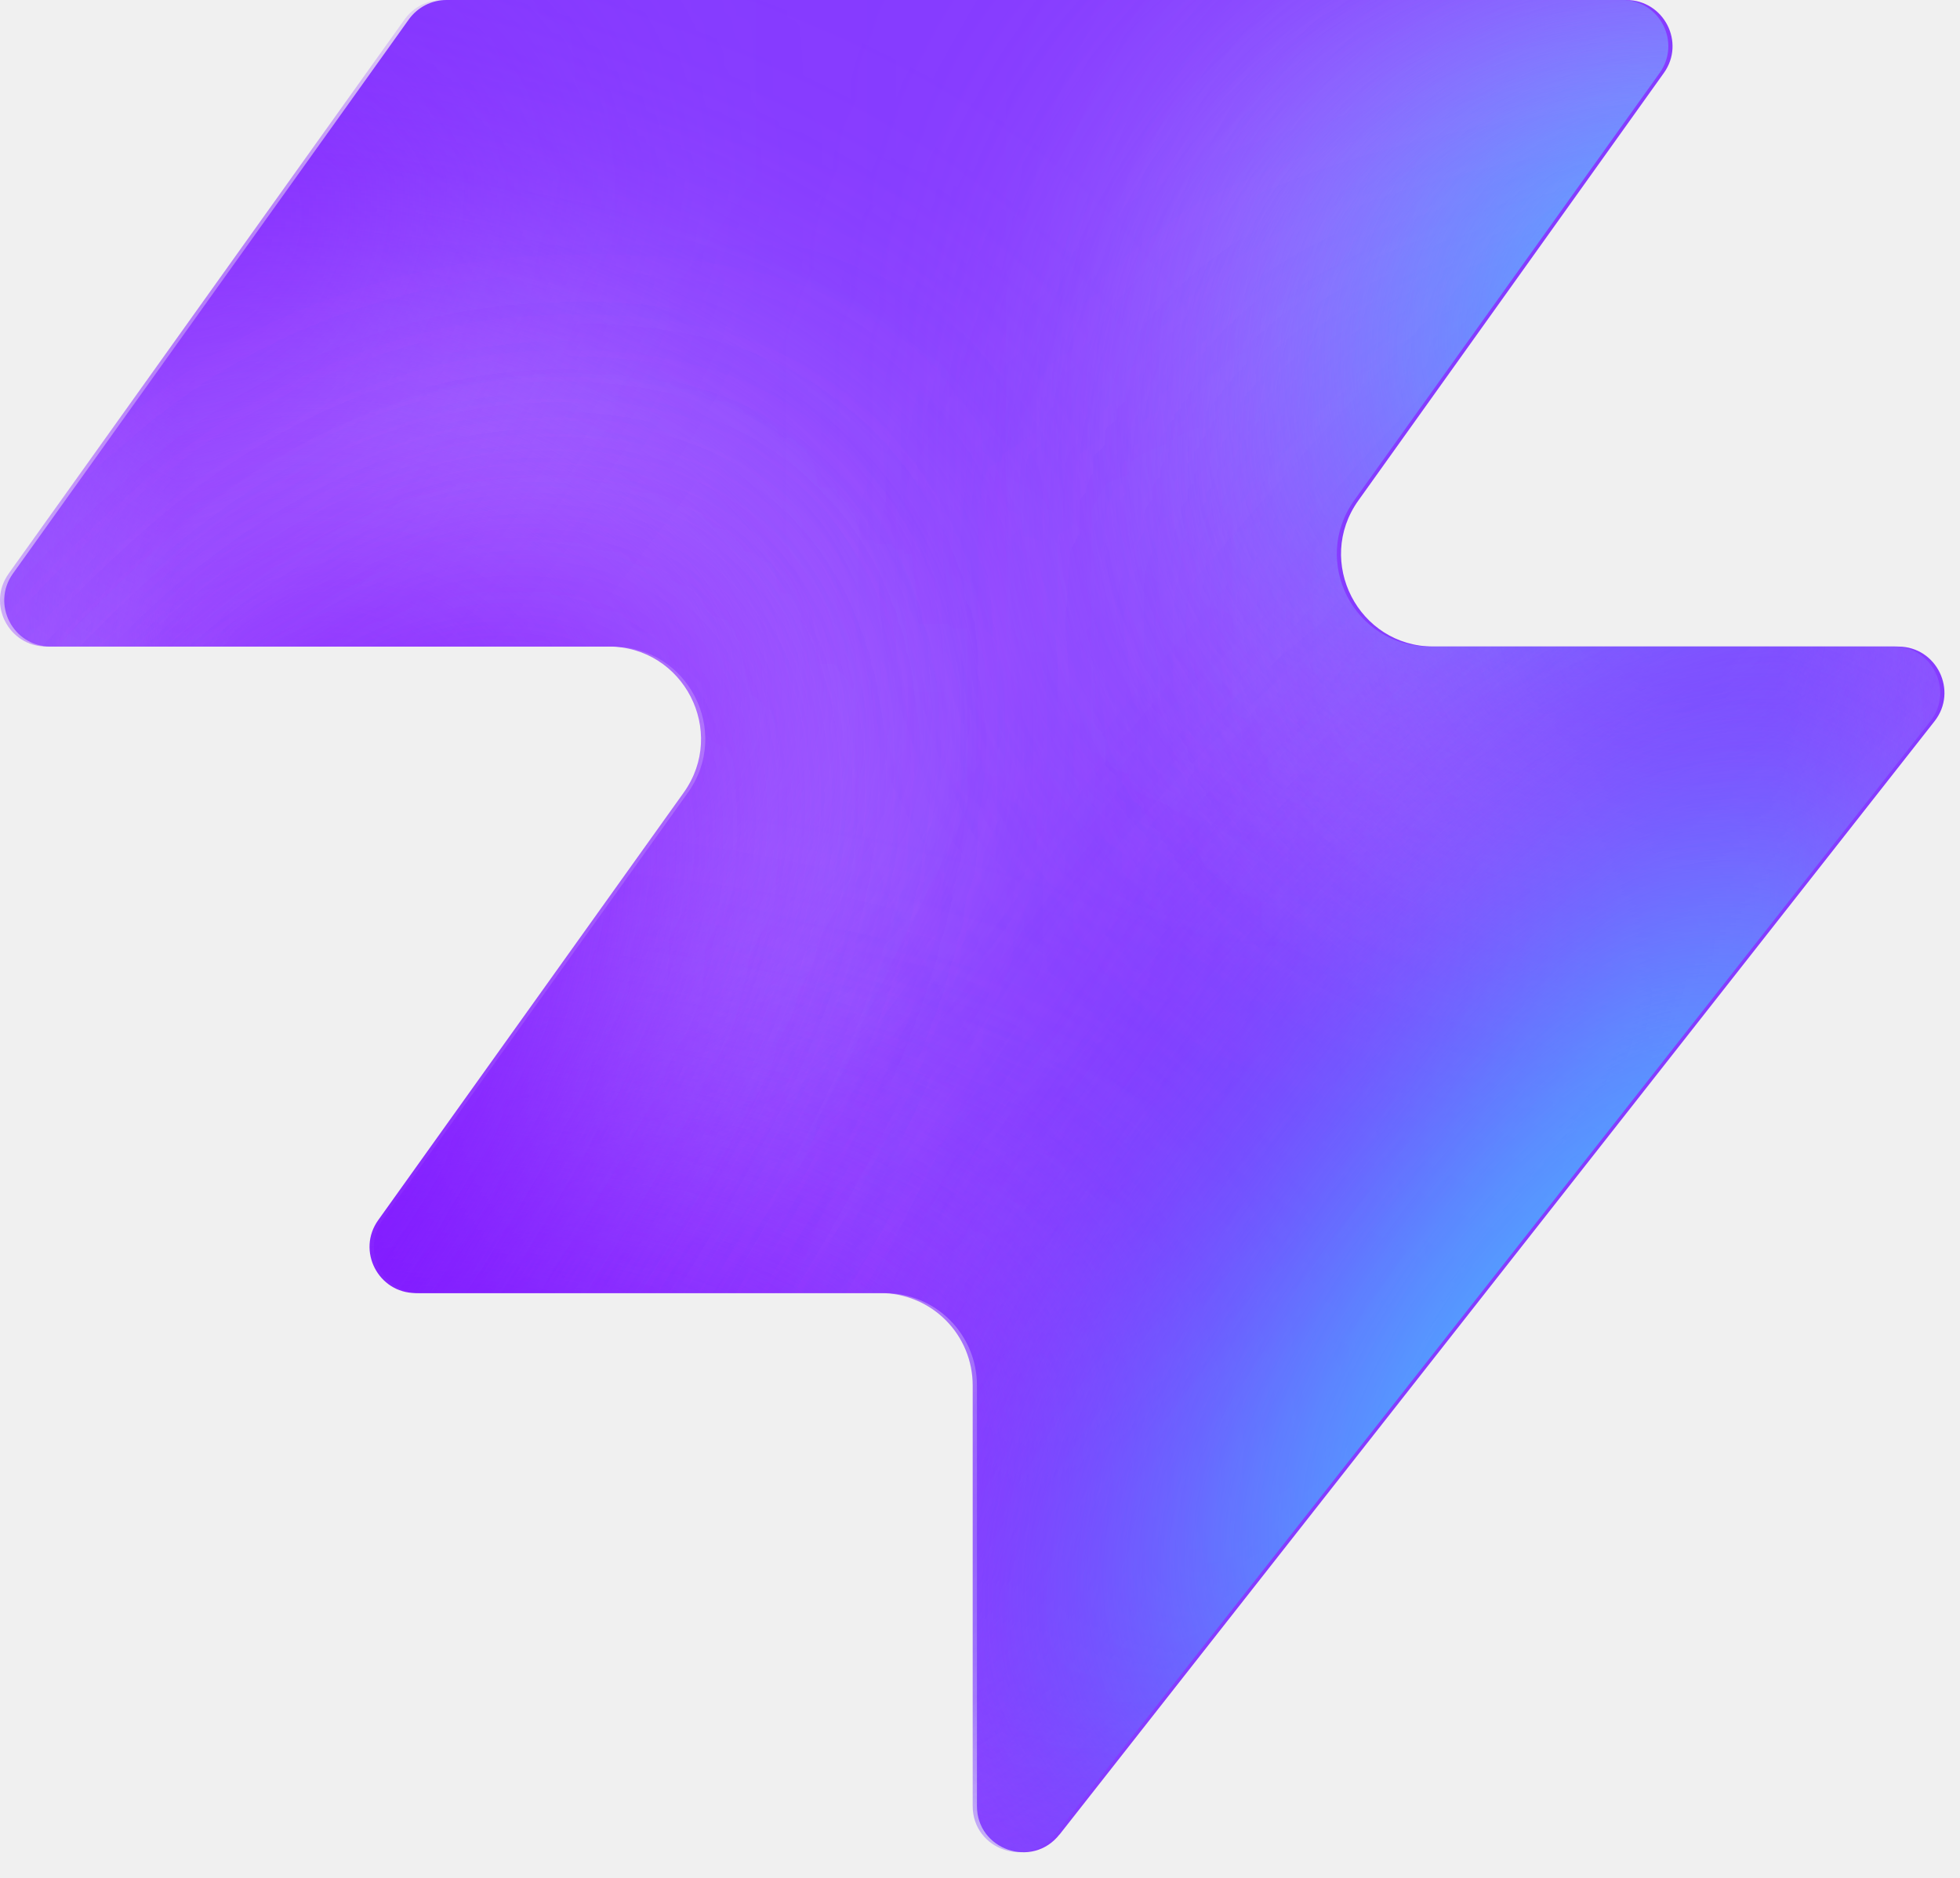
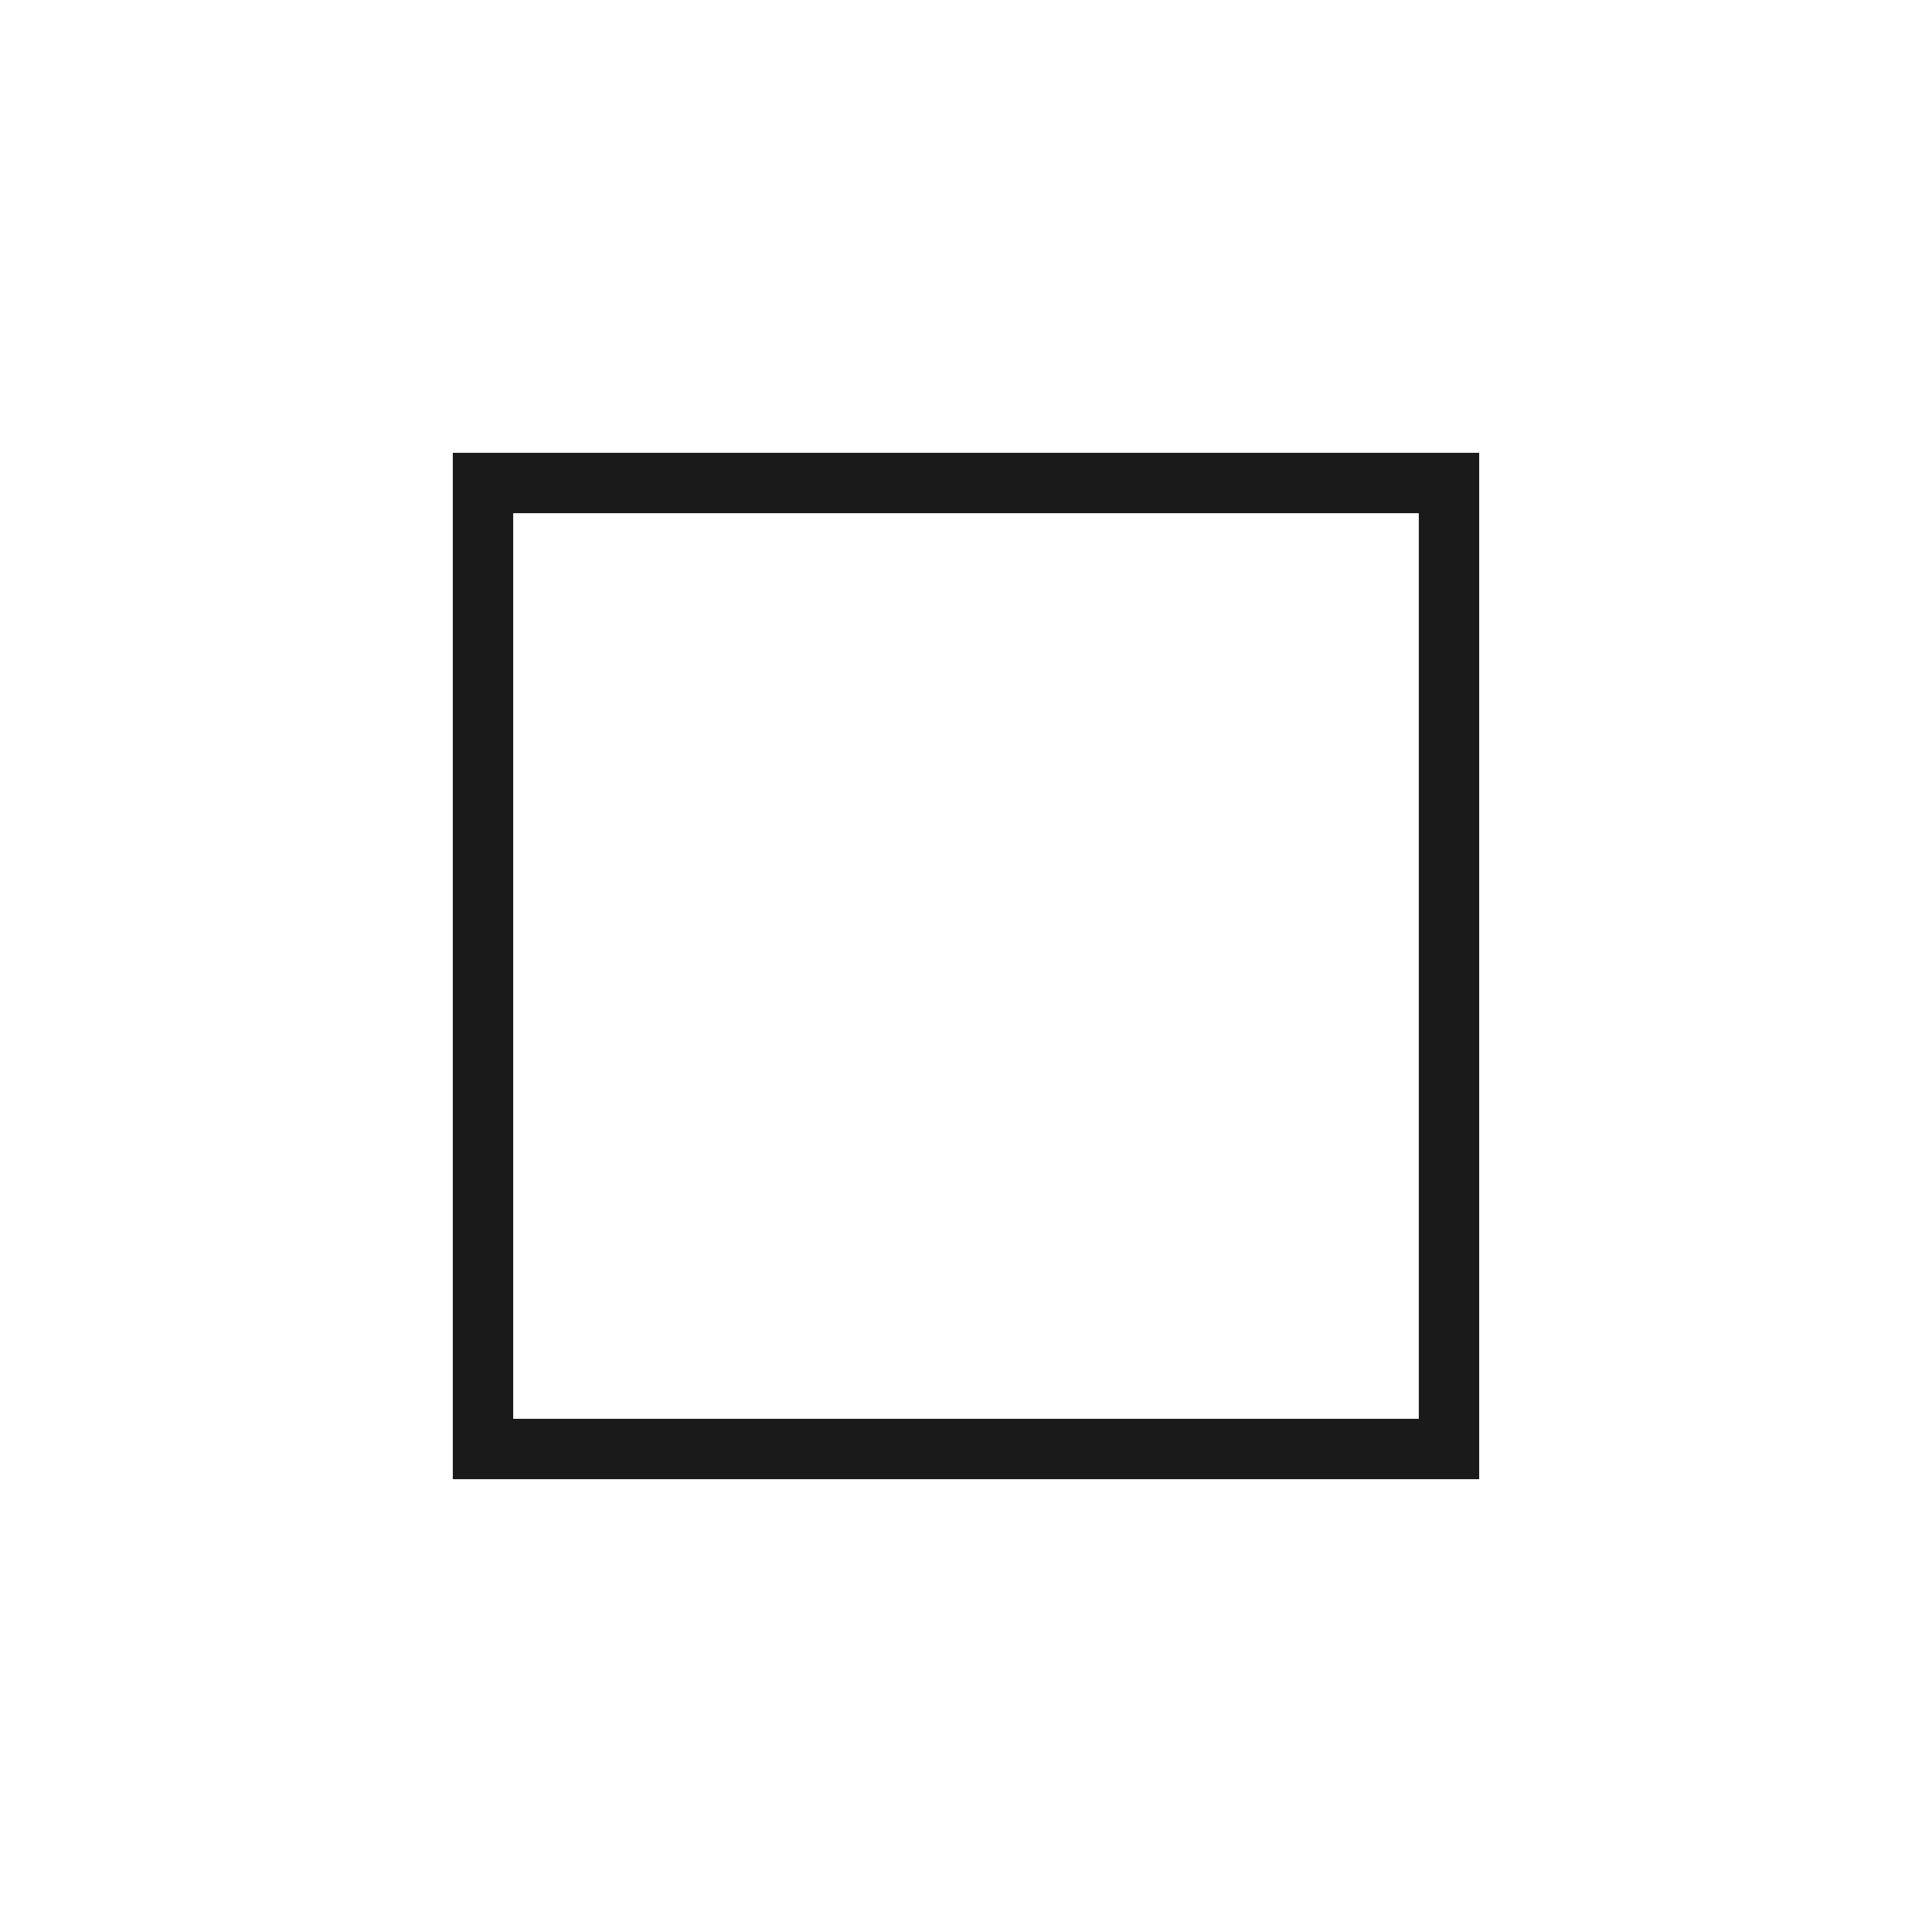
- <svg xmlns="http://www.w3.org/2000/svg" width="48" height="46" fill="none" viewBox="0 0 48 46">
-   <path fill="#863bff" d="M25.946 44.938c-.664.845-2.021.375-2.021-.698V33.937a2.26 2.26 0 0 0-2.262-2.262H10.287c-.92 0-1.456-1.04-.92-1.788l7.48-10.471c1.07-1.497 0-3.578-1.842-3.578H1.237c-.92 0-1.456-1.04-.92-1.788L10.013.474c.214-.297.556-.474.92-.474h28.894c.92 0 1.456 1.04.92 1.788l-7.48 10.471c-1.07 1.498 0 3.579 1.842 3.579h11.377c.943 0 1.473 1.088.89 1.83L25.947 44.94z" style="fill:#863bff;fill:color(display-p3 .525 .23 1);fill-opacity:1" />
-   <mask id="a" width="48" height="46" x="0" y="0" maskUnits="userSpaceOnUse" style="mask-type:alpha">
-     <path fill="#000" d="M25.842 44.938c-.664.844-2.021.375-2.021-.698V33.937a2.26 2.26 0 0 0-2.262-2.262H10.183c-.92 0-1.456-1.04-.92-1.788l7.48-10.471c1.07-1.498 0-3.579-1.842-3.579H1.133c-.92 0-1.456-1.04-.92-1.787L9.91.473c.214-.297.556-.474.92-.474h28.894c.92 0 1.456 1.04.92 1.788l-7.48 10.471c-1.07 1.498 0 3.578 1.842 3.578h11.377c.943 0 1.473 1.088.89 1.832L25.843 44.94z" style="fill:#000;fill-opacity:1" />
-   </mask>
-   <g mask="url(#a)">
-     <g filter="url(#b)">
-       <ellipse cx="5.508" cy="14.704" fill="#ede6ff" rx="5.508" ry="14.704" style="fill:#ede6ff;fill:color(display-p3 .927 .903 1);fill-opacity:1" transform="matrix(.00324 1 1 -.00324 -4.47 31.516)" />
-     </g>
-     <g filter="url(#c)">
-       <ellipse cx="10.399" cy="29.851" fill="#ede6ff" rx="10.399" ry="29.851" style="fill:#ede6ff;fill:color(display-p3 .927 .903 1);fill-opacity:1" transform="matrix(.00324 1 1 -.00324 -39.328 7.883)" />
-     </g>
-     <g filter="url(#d)">
-       <ellipse cx="5.508" cy="30.487" fill="#7e14ff" rx="5.508" ry="30.487" style="fill:#7e14ff;fill:color(display-p3 .492 .077 1);fill-opacity:1" transform="rotate(89.814 -25.913 -14.639)scale(1 -1)" />
-     </g>
-     <g filter="url(#e)">
-       <ellipse cx="5.508" cy="30.599" fill="#7e14ff" rx="5.508" ry="30.599" style="fill:#7e14ff;fill:color(display-p3 .492 .077 1);fill-opacity:1" transform="rotate(89.814 -32.644 -3.334)scale(1 -1)" />
-     </g>
-     <g filter="url(#f)">
-       <ellipse cx="5.508" cy="30.599" fill="#7e14ff" rx="5.508" ry="30.599" style="fill:#7e14ff;fill:color(display-p3 .492 .077 1);fill-opacity:1" transform="matrix(.00324 1 1 -.00324 -34.34 30.47)" />
-     </g>
-     <g filter="url(#g)">
-       <ellipse cx="14.072" cy="22.078" fill="#ede6ff" rx="14.072" ry="22.078" style="fill:#ede6ff;fill:color(display-p3 .927 .903 1);fill-opacity:1" transform="rotate(93.35 24.506 48.493)scale(-1 1)" />
-     </g>
-     <g filter="url(#h)">
-       <ellipse cx="3.47" cy="21.501" fill="#7e14ff" rx="3.47" ry="21.501" style="fill:#7e14ff;fill:color(display-p3 .492 .077 1);fill-opacity:1" transform="rotate(89.009 28.708 47.59)scale(-1 1)" />
-     </g>
-     <g filter="url(#i)">
-       <ellipse cx="3.47" cy="21.501" fill="#7e14ff" rx="3.47" ry="21.501" style="fill:#7e14ff;fill:color(display-p3 .492 .077 1);fill-opacity:1" transform="rotate(89.009 28.708 47.59)scale(-1 1)" />
-     </g>
-     <g filter="url(#j)">
-       <ellipse cx=".387" cy="8.972" fill="#7e14ff" rx="4.407" ry="29.108" style="fill:#7e14ff;fill:color(display-p3 .492 .077 1);fill-opacity:1" transform="rotate(39.51 .387 8.972)" />
-     </g>
-     <g filter="url(#k)">
-       <ellipse cx="47.523" cy="-6.092" fill="#7e14ff" rx="4.407" ry="29.108" style="fill:#7e14ff;fill:color(display-p3 .492 .077 1);fill-opacity:1" transform="rotate(37.892 47.523 -6.092)" />
-     </g>
-     <g filter="url(#l)">
-       <ellipse cx="41.412" cy="6.333" fill="#47bfff" rx="5.971" ry="9.665" style="fill:#47bfff;fill:color(display-p3 .28 .748 1);fill-opacity:1" transform="rotate(37.892 41.412 6.333)" />
-     </g>
-     <g filter="url(#m)">
-       <ellipse cx="-1.879" cy="38.332" fill="#7e14ff" rx="4.407" ry="29.108" style="fill:#7e14ff;fill:color(display-p3 .492 .077 1);fill-opacity:1" transform="rotate(37.892 -1.88 38.332)" />
-     </g>
-     <g filter="url(#n)">
-       <ellipse cx="-1.879" cy="38.332" fill="#7e14ff" rx="4.407" ry="29.108" style="fill:#7e14ff;fill:color(display-p3 .492 .077 1);fill-opacity:1" transform="rotate(37.892 -1.88 38.332)" />
-     </g>
-     <g filter="url(#o)">
-       <ellipse cx="35.651" cy="29.907" fill="#7e14ff" rx="4.407" ry="29.108" style="fill:#7e14ff;fill:color(display-p3 .492 .077 1);fill-opacity:1" transform="rotate(37.892 35.651 29.907)" />
-     </g>
-     <g filter="url(#p)">
-       <ellipse cx="38.418" cy="32.4" fill="#47bfff" rx="5.971" ry="15.297" style="fill:#47bfff;fill:color(display-p3 .28 .748 1);fill-opacity:1" transform="rotate(37.892 38.418 32.4)" />
-     </g>
-   </g>
-   <defs>
-     <filter id="b" width="60.045" height="41.654" x="-19.77" y="16.149" color-interpolation-filters="sRGB" filterUnits="userSpaceOnUse">
-       <feFlood flood-opacity="0" result="BackgroundImageFix" />
-       <feBlend in="SourceGraphic" in2="BackgroundImageFix" result="shape" />
-       <feGaussianBlur result="effect1_foregroundBlur_2002_17158" stdDeviation="7.659" />
-     </filter>
-     <filter id="c" width="90.34" height="51.437" x="-54.613" y="-7.533" color-interpolation-filters="sRGB" filterUnits="userSpaceOnUse">
-       <feFlood flood-opacity="0" result="BackgroundImageFix" />
-       <feBlend in="SourceGraphic" in2="BackgroundImageFix" result="shape" />
-       <feGaussianBlur result="effect1_foregroundBlur_2002_17158" stdDeviation="7.659" />
-     </filter>
-     <filter id="d" width="79.355" height="29.4" x="-49.64" y="2.03" color-interpolation-filters="sRGB" filterUnits="userSpaceOnUse">
-       <feFlood flood-opacity="0" result="BackgroundImageFix" />
-       <feBlend in="SourceGraphic" in2="BackgroundImageFix" result="shape" />
-       <feGaussianBlur result="effect1_foregroundBlur_2002_17158" stdDeviation="4.596" />
-     </filter>
-     <filter id="e" width="79.579" height="29.4" x="-45.045" y="20.029" color-interpolation-filters="sRGB" filterUnits="userSpaceOnUse">
-       <feFlood flood-opacity="0" result="BackgroundImageFix" />
-       <feBlend in="SourceGraphic" in2="BackgroundImageFix" result="shape" />
-       <feGaussianBlur result="effect1_foregroundBlur_2002_17158" stdDeviation="4.596" />
-     </filter>
-     <filter id="f" width="79.579" height="29.4" x="-43.513" y="21.178" color-interpolation-filters="sRGB" filterUnits="userSpaceOnUse">
-       <feFlood flood-opacity="0" result="BackgroundImageFix" />
-       <feBlend in="SourceGraphic" in2="BackgroundImageFix" result="shape" />
-       <feGaussianBlur result="effect1_foregroundBlur_2002_17158" stdDeviation="4.596" />
-     </filter>
-     <filter id="g" width="74.749" height="58.852" x="15.756" y="-17.901" color-interpolation-filters="sRGB" filterUnits="userSpaceOnUse">
-       <feFlood flood-opacity="0" result="BackgroundImageFix" />
-       <feBlend in="SourceGraphic" in2="BackgroundImageFix" result="shape" />
-       <feGaussianBlur result="effect1_foregroundBlur_2002_17158" stdDeviation="7.659" />
-     </filter>
-     <filter id="h" width="61.377" height="25.362" x="23.548" y="2.284" color-interpolation-filters="sRGB" filterUnits="userSpaceOnUse">
-       <feFlood flood-opacity="0" result="BackgroundImageFix" />
-       <feBlend in="SourceGraphic" in2="BackgroundImageFix" result="shape" />
-       <feGaussianBlur result="effect1_foregroundBlur_2002_17158" stdDeviation="4.596" />
-     </filter>
-     <filter id="i" width="61.377" height="25.362" x="23.548" y="2.284" color-interpolation-filters="sRGB" filterUnits="userSpaceOnUse">
-       <feFlood flood-opacity="0" result="BackgroundImageFix" />
-       <feBlend in="SourceGraphic" in2="BackgroundImageFix" result="shape" />
-       <feGaussianBlur result="effect1_foregroundBlur_2002_17158" stdDeviation="4.596" />
-     </filter>
-     <filter id="j" width="56.045" height="63.649" x="-27.636" y="-22.853" color-interpolation-filters="sRGB" filterUnits="userSpaceOnUse">
-       <feFlood flood-opacity="0" result="BackgroundImageFix" />
-       <feBlend in="SourceGraphic" in2="BackgroundImageFix" result="shape" />
-       <feGaussianBlur result="effect1_foregroundBlur_2002_17158" stdDeviation="4.596" />
-     </filter>
-     <filter id="k" width="54.814" height="64.646" x="20.116" y="-38.415" color-interpolation-filters="sRGB" filterUnits="userSpaceOnUse">
-       <feFlood flood-opacity="0" result="BackgroundImageFix" />
-       <feBlend in="SourceGraphic" in2="BackgroundImageFix" result="shape" />
-       <feGaussianBlur result="effect1_foregroundBlur_2002_17158" stdDeviation="4.596" />
-     </filter>
-     <filter id="l" width="33.541" height="35.313" x="24.641" y="-11.323" color-interpolation-filters="sRGB" filterUnits="userSpaceOnUse">
-       <feFlood flood-opacity="0" result="BackgroundImageFix" />
-       <feBlend in="SourceGraphic" in2="BackgroundImageFix" result="shape" />
-       <feGaussianBlur result="effect1_foregroundBlur_2002_17158" stdDeviation="4.596" />
-     </filter>
-     <filter id="m" width="54.814" height="64.646" x="-29.286" y="6.009" color-interpolation-filters="sRGB" filterUnits="userSpaceOnUse">
-       <feFlood flood-opacity="0" result="BackgroundImageFix" />
-       <feBlend in="SourceGraphic" in2="BackgroundImageFix" result="shape" />
-       <feGaussianBlur result="effect1_foregroundBlur_2002_17158" stdDeviation="4.596" />
-     </filter>
-     <filter id="n" width="54.814" height="64.646" x="-29.286" y="6.009" color-interpolation-filters="sRGB" filterUnits="userSpaceOnUse">
-       <feFlood flood-opacity="0" result="BackgroundImageFix" />
-       <feBlend in="SourceGraphic" in2="BackgroundImageFix" result="shape" />
-       <feGaussianBlur result="effect1_foregroundBlur_2002_17158" stdDeviation="4.596" />
-     </filter>
-     <filter id="o" width="54.814" height="64.646" x="8.244" y="-2.416" color-interpolation-filters="sRGB" filterUnits="userSpaceOnUse">
-       <feFlood flood-opacity="0" result="BackgroundImageFix" />
-       <feBlend in="SourceGraphic" in2="BackgroundImageFix" result="shape" />
-       <feGaussianBlur result="effect1_foregroundBlur_2002_17158" stdDeviation="4.596" />
-     </filter>
-     <filter id="p" width="39.409" height="43.623" x="18.713" y="10.588" color-interpolation-filters="sRGB" filterUnits="userSpaceOnUse">
-       <feFlood flood-opacity="0" result="BackgroundImageFix" />
-       <feBlend in="SourceGraphic" in2="BackgroundImageFix" result="shape" />
-       <feGaussianBlur result="effect1_foregroundBlur_2002_17158" stdDeviation="4.596" />
-     </filter>
-   </defs>
+ <svg xmlns="http://www.w3.org/2000/svg" width="32" height="32" viewBox="0 0 32 32">
+   <rect width="32" height="32" fill="#ffffff" />
+   <rect x="8" y="8" width="16" height="16" fill="none" stroke="#1a1a1a" stroke-width="1" />
</svg>
